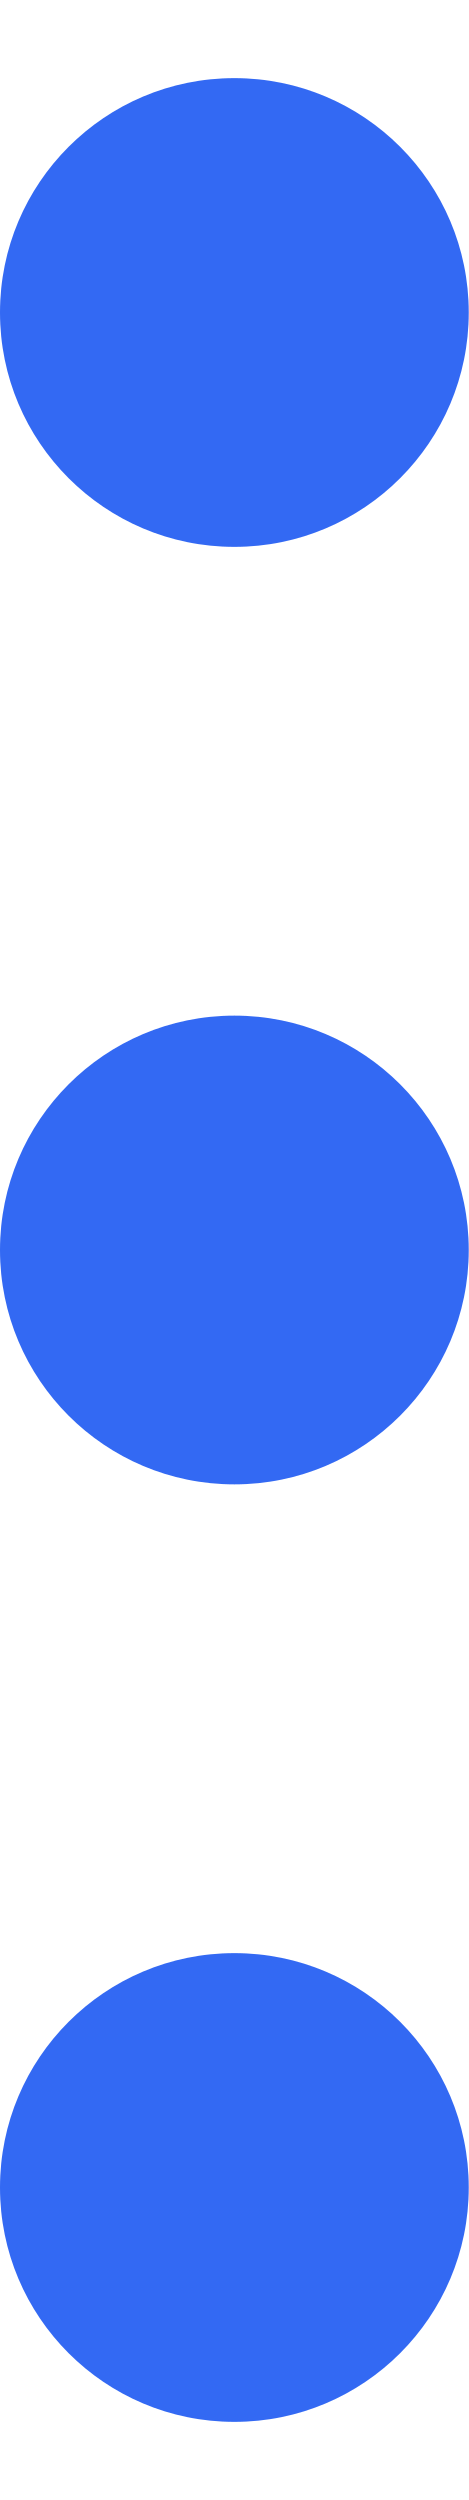
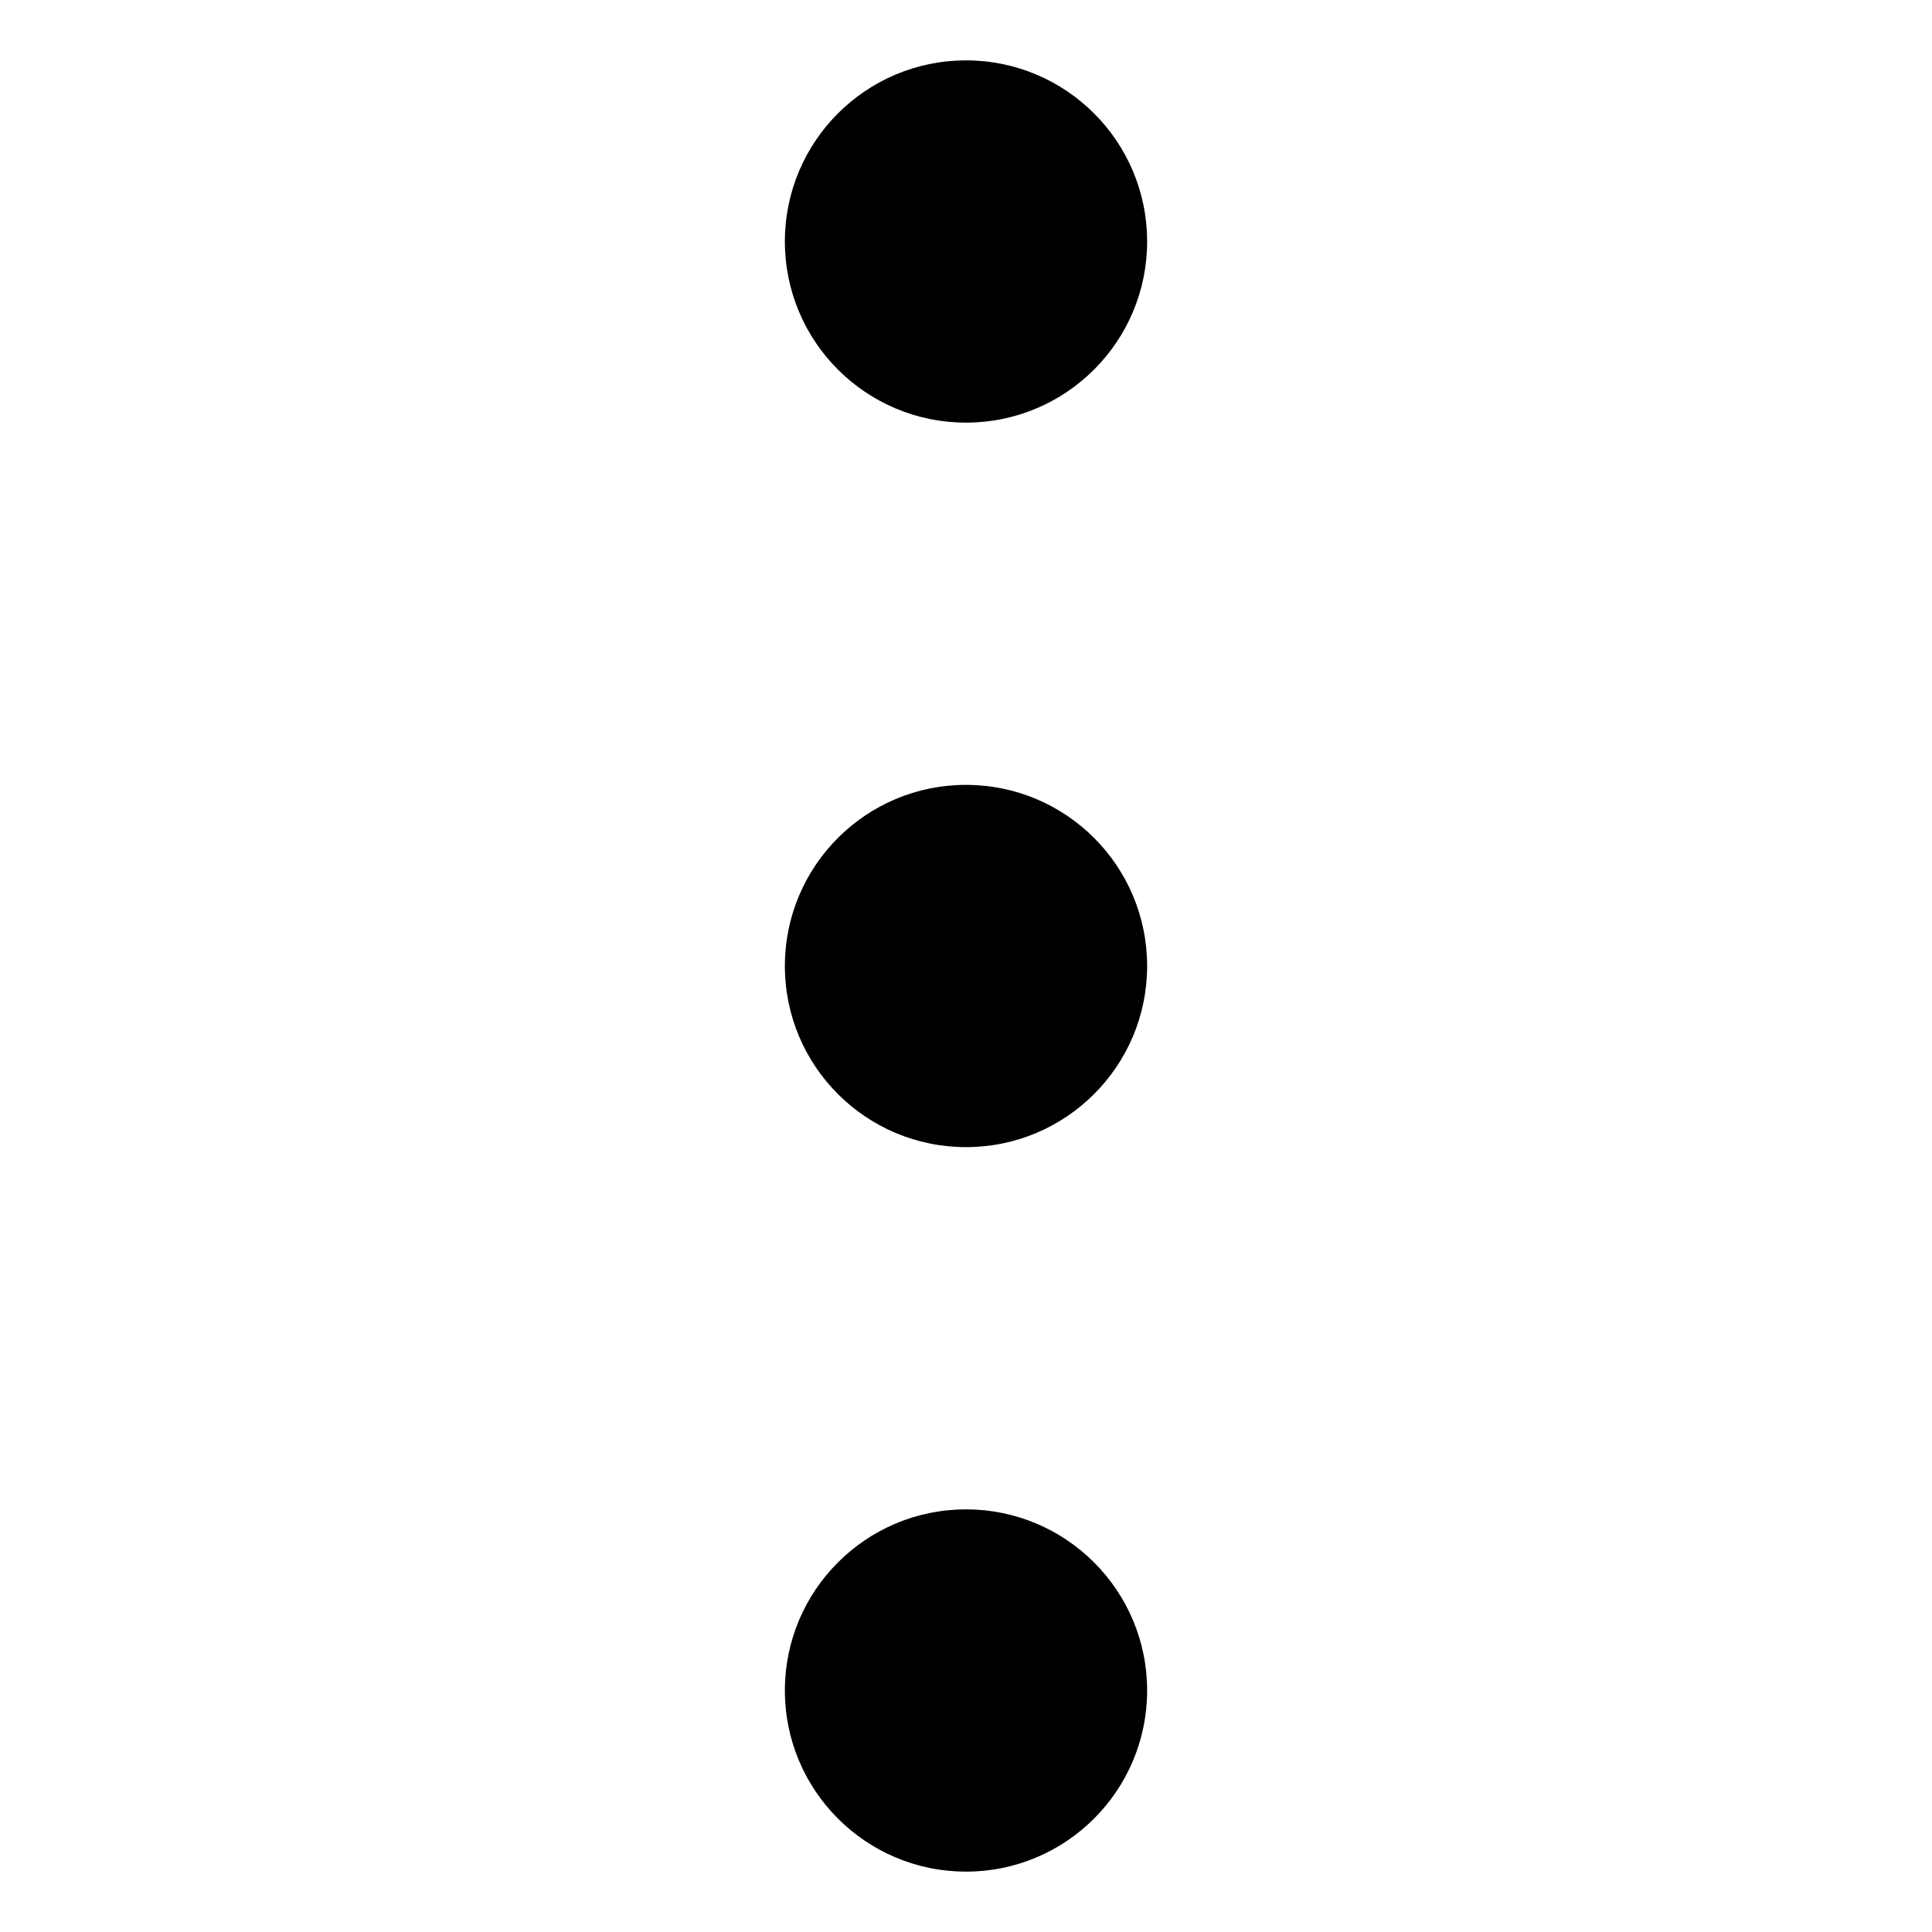
- <svg xmlns="http://www.w3.org/2000/svg" width="3" height="16" viewBox="0 0 3 16" fill="none">
-   <circle cx="1.5" cy="2" r="1.5" fill="#3369F3" />
-   <circle cx="1.5" cy="8" r="1.5" fill="#3369F3" />
-   <circle cx="1.5" cy="14" r="1.5" fill="#3369F3" />
+ <svg xmlns="http://www.w3.org/2000/svg" width="16" height="16" viewBox="0 0 3 16" fill="currentColor">
+   <circle cx="1.5" cy="2" r="1.5" />
+   <circle cx="1.5" cy="8" r="1.5" />
+   <circle cx="1.5" cy="14" r="1.5" />
</svg>
